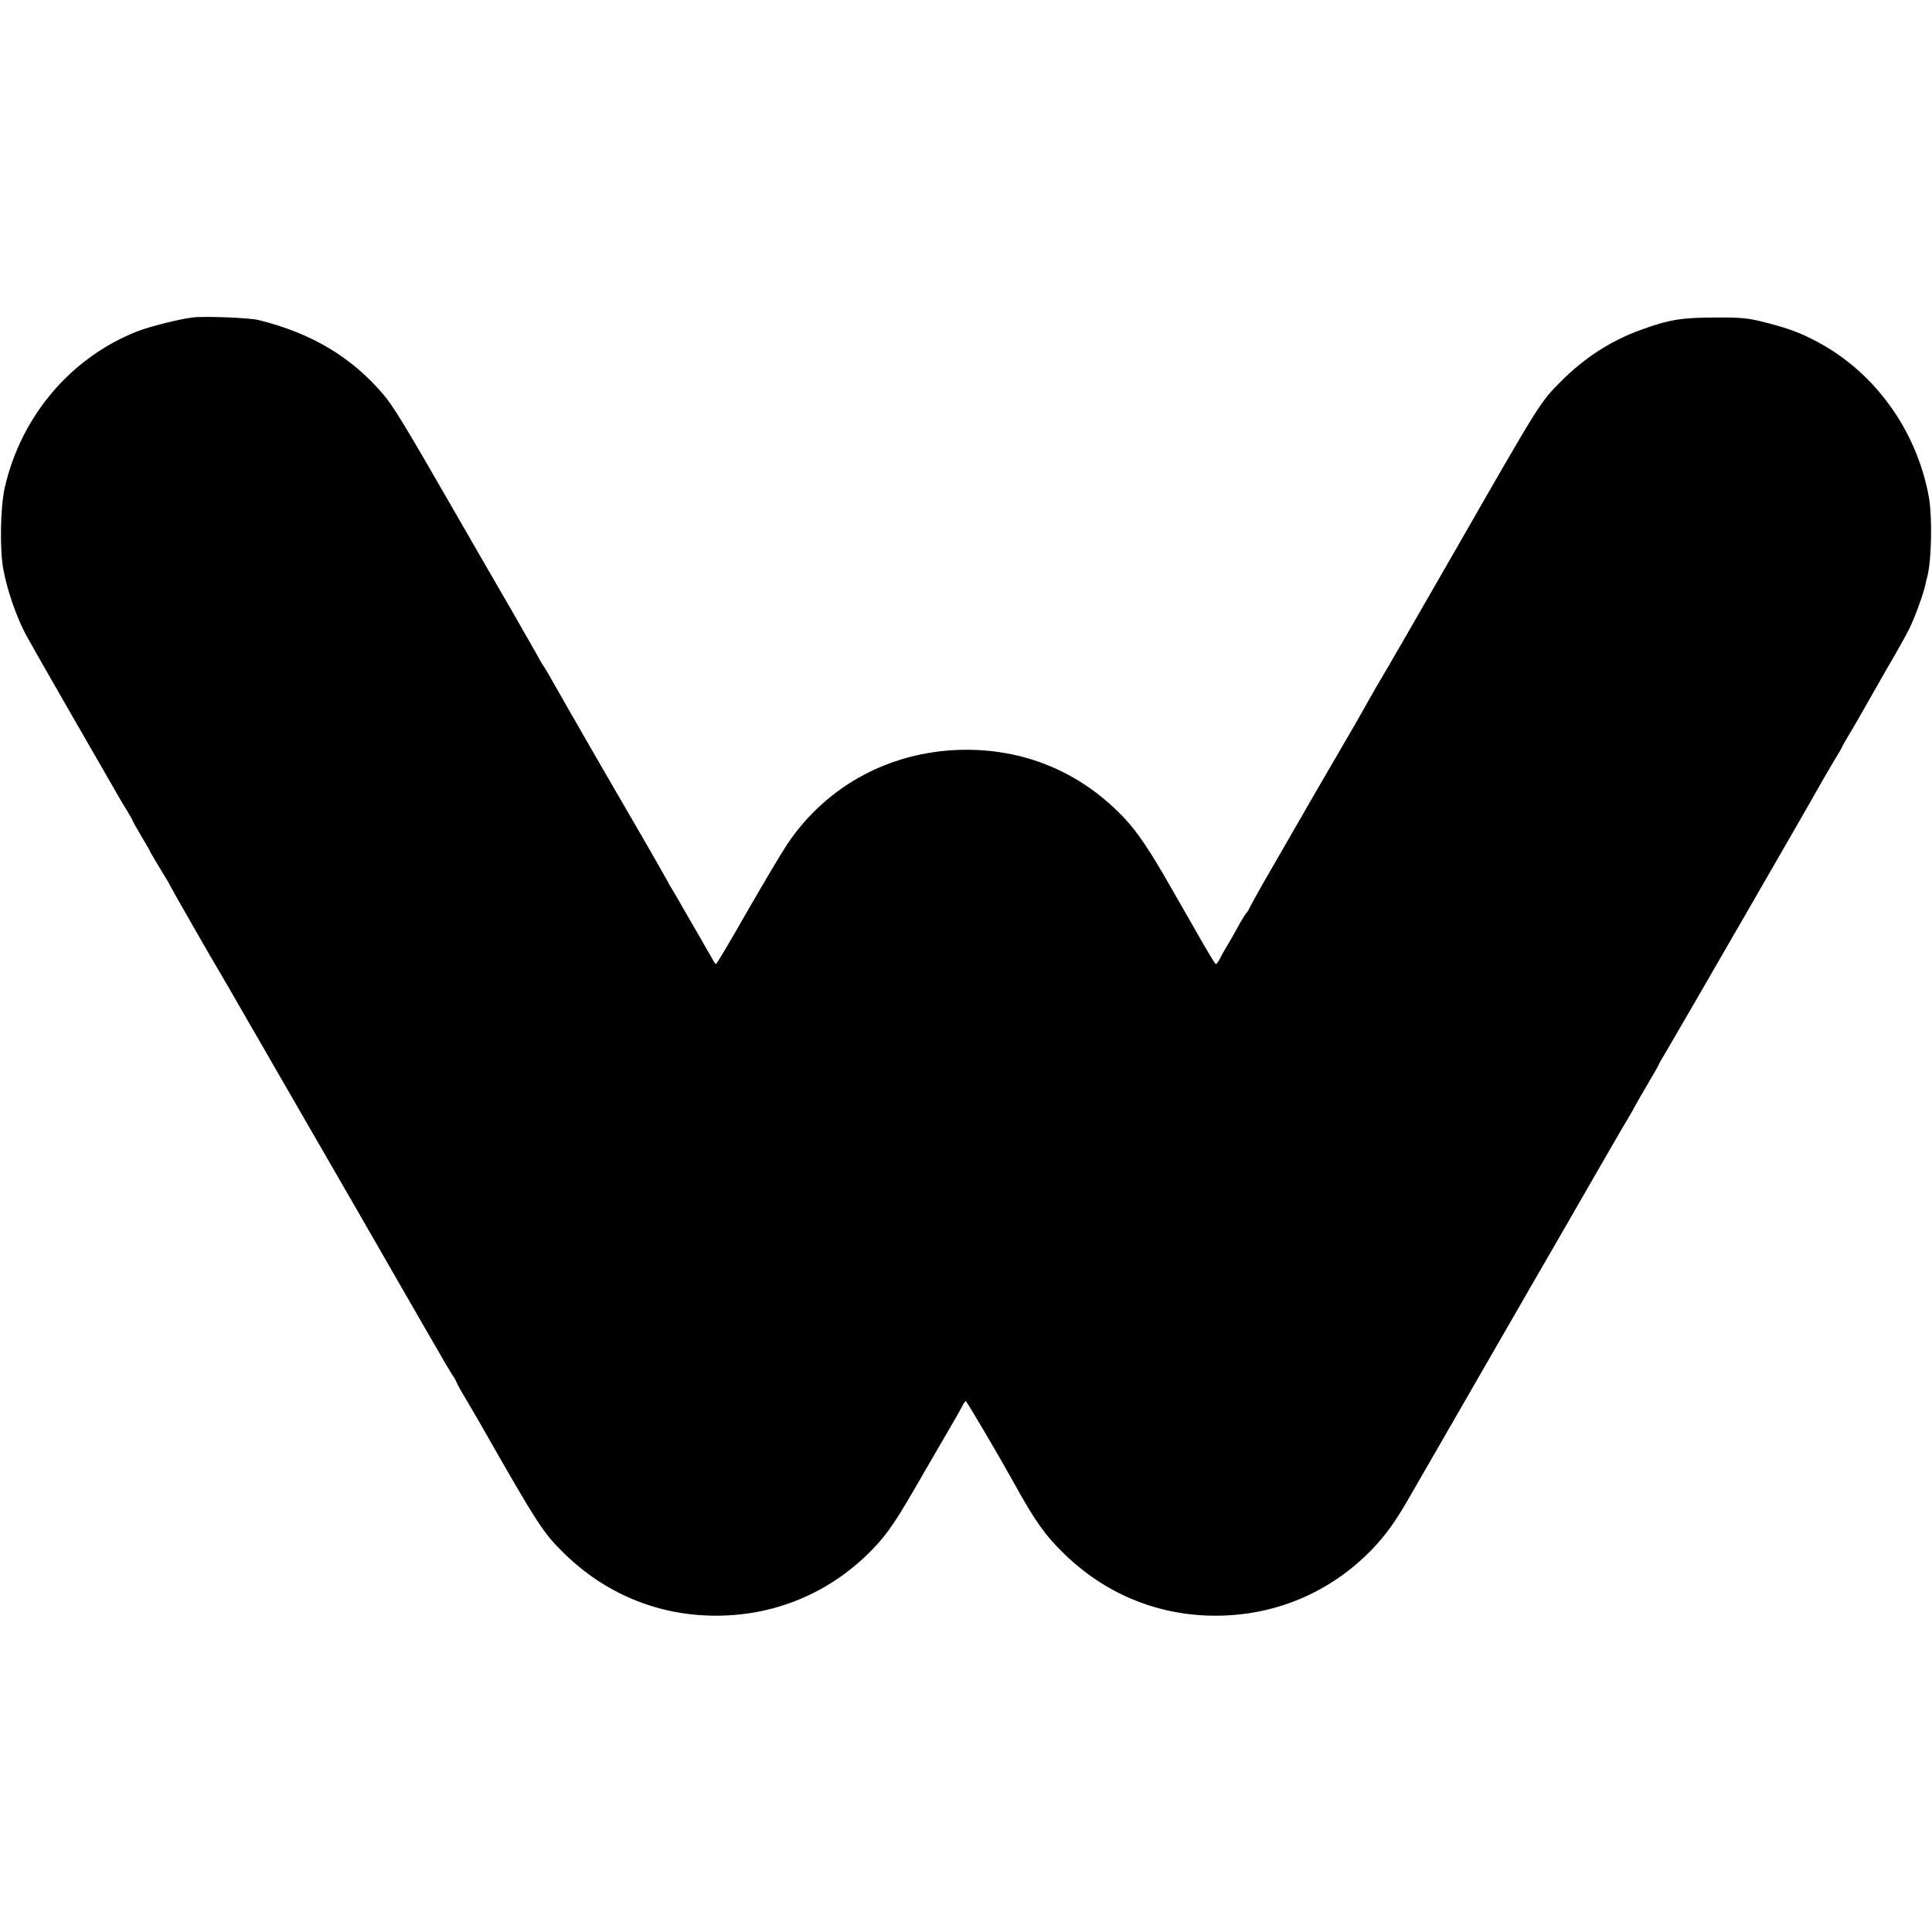
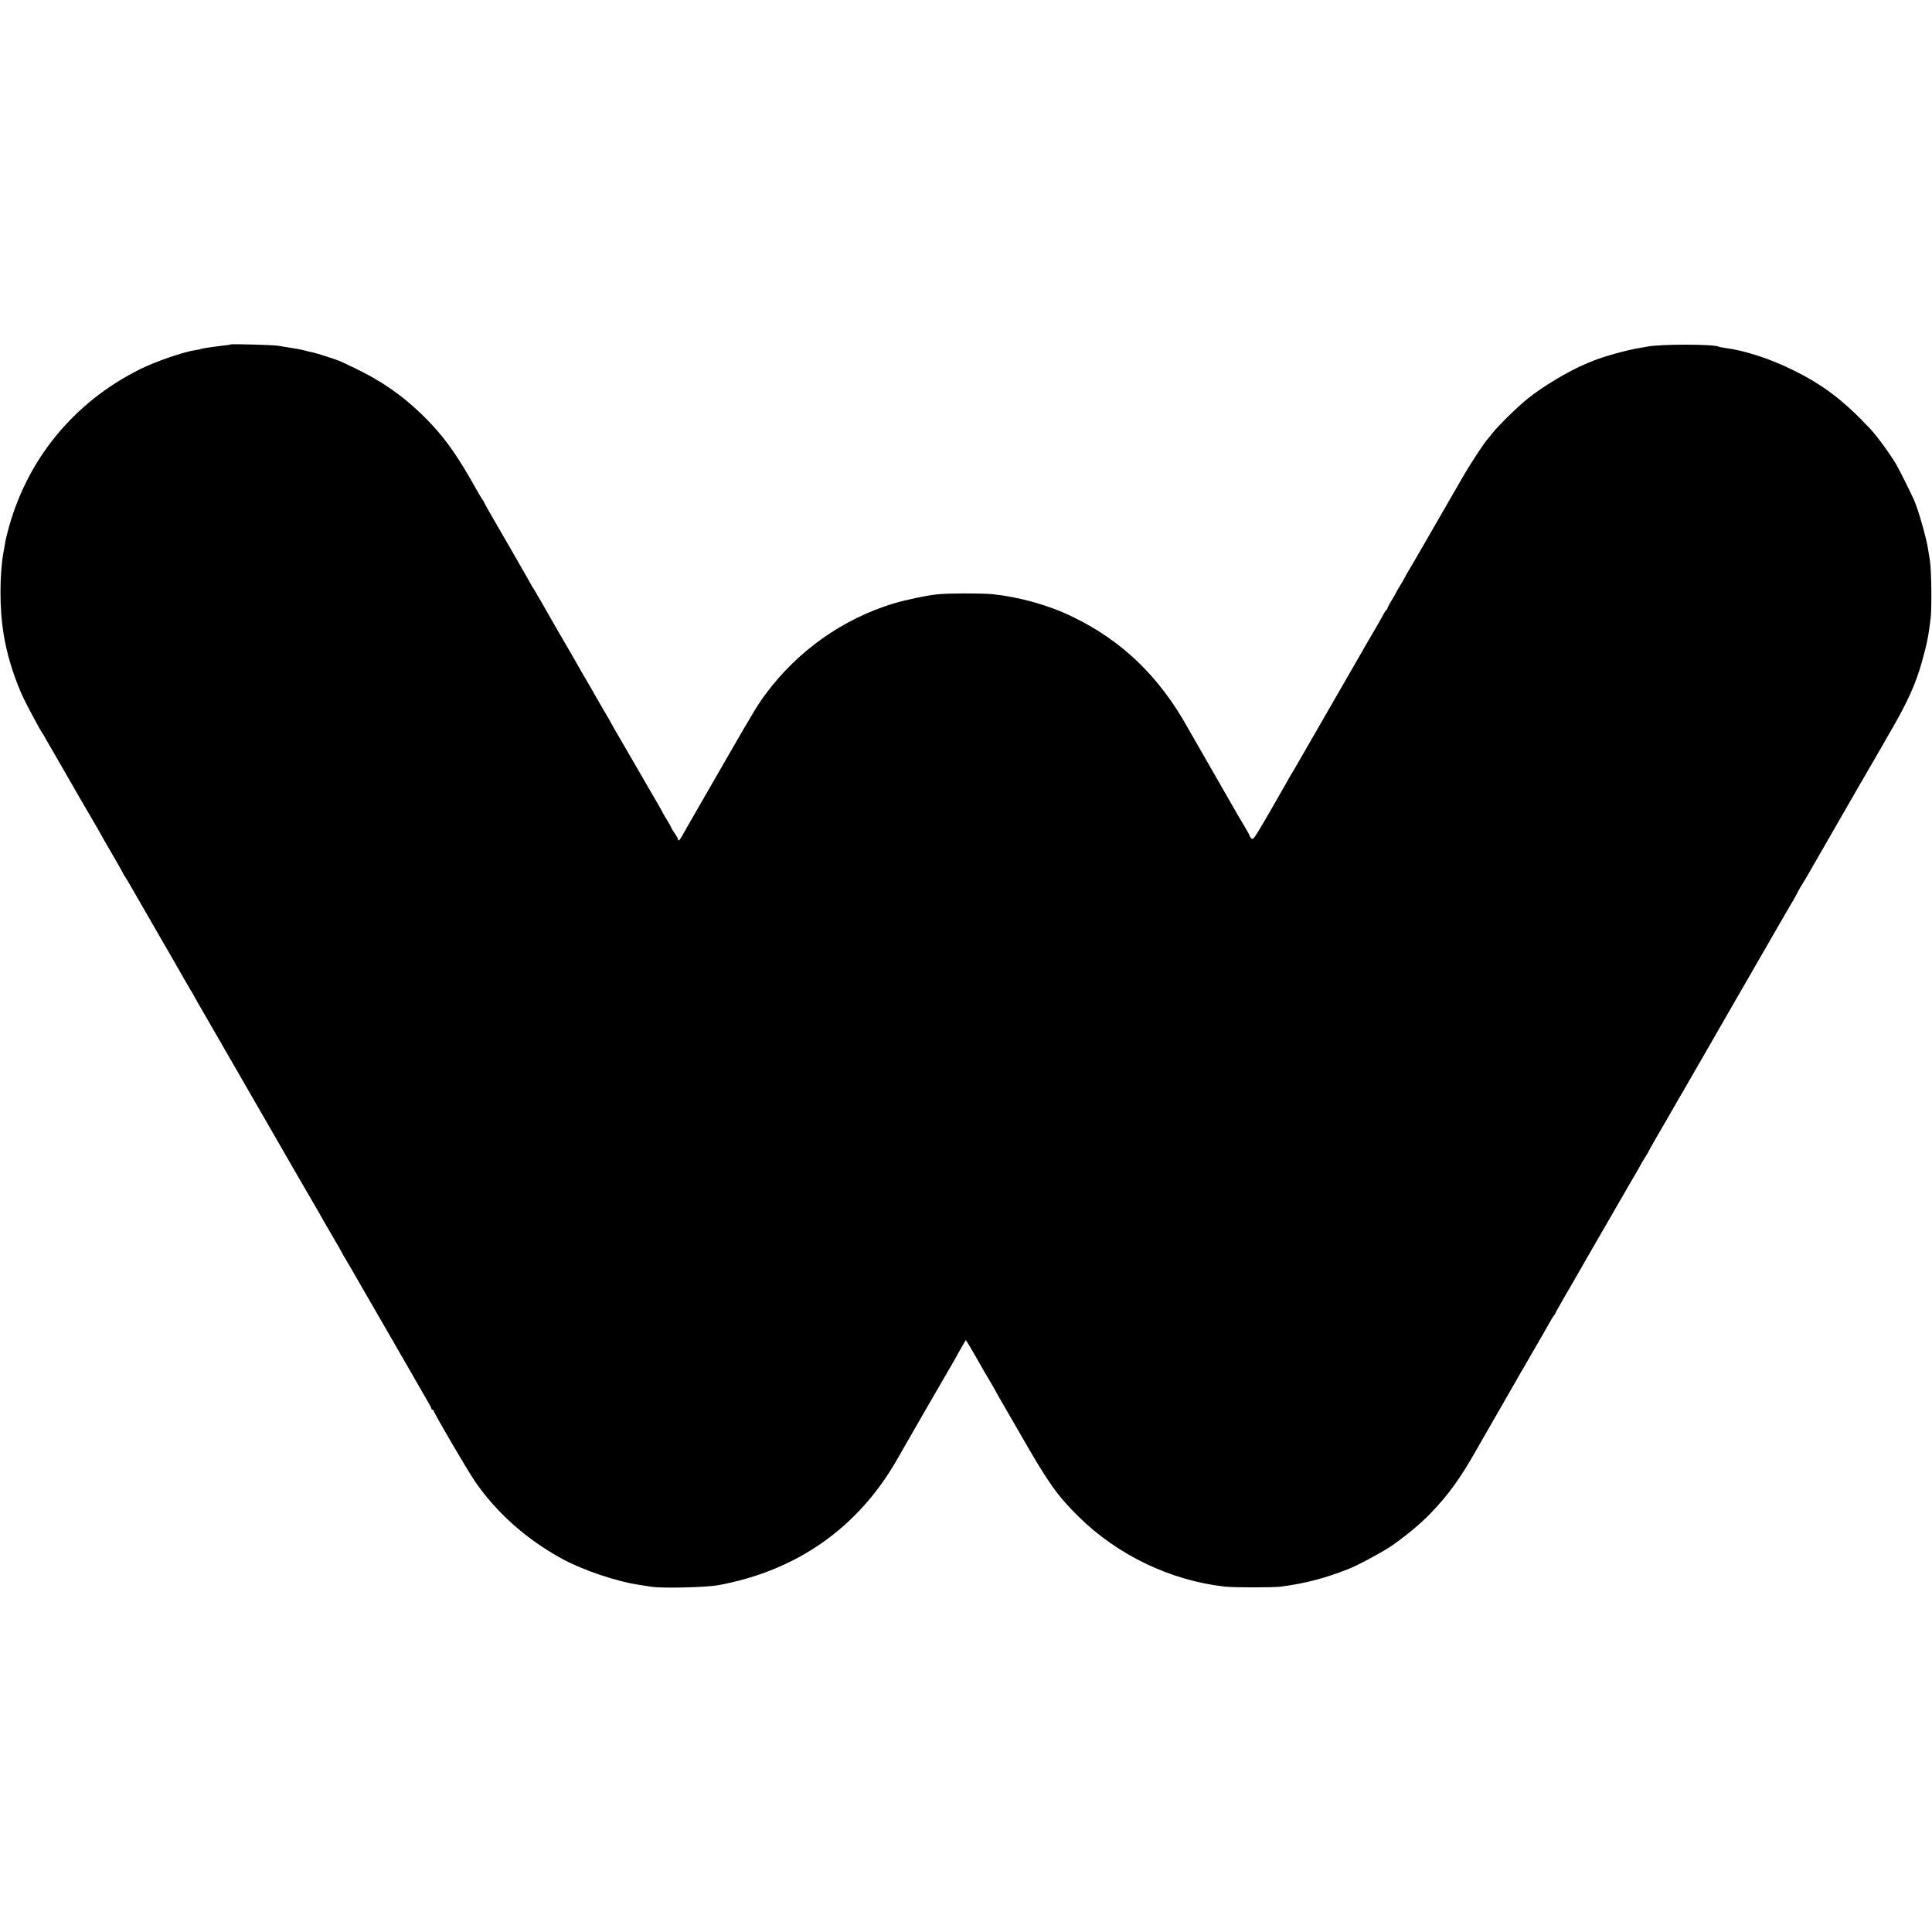
- <svg xmlns="http://www.w3.org/2000/svg" version="1.0" width="990pt" height="990pt" viewBox="0 0 990 990" preserveAspectRatio="xMidYMid meet">
-   <g transform="translate(0,990) scale(0.1,-0.1)" fill="#000000" stroke="none">
-     <path d="M985 8273 c-72 -9 -219 -47 -282 -71 -341 -135 -595 -434 -679 -802 -22 -100 -26 -315 -7 -417 20 -109 67 -244 117 -338 24 -44 128 -226 231 -405 103 -179 199 -345 213 -370 14 -25 42 -74 64 -109 21 -34 38 -65 38 -67 0 -2 20 -38 45 -80 25 -41 45 -77 45 -79 0 -2 23 -40 50 -85 28 -45 50 -83 50 -85 0 -3 223 -393 249 -435 5 -8 68 -116 139 -240 145 -251 254 -441 554 -960 112 -195 216 -375 230 -400 14 -25 67 -117 118 -205 51 -88 101 -174 111 -192 10 -17 29 -50 43 -72 15 -22 26 -43 26 -45 0 -3 22 -43 49 -88 27 -46 58 -99 69 -118 300 -527 326 -566 435 -672 207 -202 470 -312 754 -317 316 -6 608 115 827 343 78 82 117 140 256 382 73 126 146 252 162 279 16 28 34 60 40 72 6 13 14 23 17 23 5 0 168 -277 249 -423 104 -189 157 -264 255 -359 207 -202 470 -312 754 -317 316 -6 608 115 827 343 67 71 114 136 178 246 44 77 617 1070 684 1187 11 18 69 119 130 225 189 329 303 526 324 560 11 18 23 40 27 48 4 8 33 59 65 113 32 54 58 100 58 102 0 3 20 37 44 77 48 81 741 1280 789 1368 17 30 48 83 69 118 21 34 38 64 38 66 0 2 18 34 40 70 22 37 53 90 69 119 16 28 69 122 118 207 50 85 102 178 116 207 25 49 75 185 83 226 2 10 5 26 8 35 24 81 29 312 9 420 -63 338 -276 633 -568 789 -90 48 -146 69 -270 101 -87 22 -120 26 -255 25 -171 0 -239 -11 -381 -63 -153 -55 -289 -143 -409 -263 -109 -109 -107 -107 -540 -862 -141 -246 -382 -664 -390 -675 -5 -8 -31 -53 -57 -99 -26 -47 -57 -101 -68 -120 -11 -20 -46 -79 -76 -131 -49 -84 -124 -212 -401 -694 -37 -66 -68 -122 -68 -124 0 -3 -6 -13 -14 -21 -7 -9 -27 -41 -43 -71 -16 -30 -41 -73 -54 -95 -13 -22 -31 -52 -38 -68 -8 -15 -17 -27 -20 -27 -5 0 -32 44 -132 220 -14 25 -63 110 -109 190 -98 172 -162 267 -227 336 -214 228 -492 350 -803 352 -381 2 -722 -177 -928 -487 -31 -47 -124 -204 -207 -348 -82 -145 -153 -263 -156 -263 -3 0 -11 10 -17 23 -7 12 -20 36 -30 52 -9 17 -51 89 -92 160 -41 72 -80 139 -87 150 -7 11 -16 27 -20 35 -4 8 -53 94 -108 190 -107 183 -359 620 -393 680 -11 19 -36 64 -57 100 -21 36 -46 81 -57 100 -11 19 -24 40 -28 45 -4 6 -21 35 -37 65 -17 30 -71 125 -120 210 -50 85 -192 332 -317 549 -231 402 -291 500 -342 560 -163 192 -368 314 -639 381 -49 12 -281 21 -340 13z" />
+ <svg xmlns="http://www.w3.org/2000/svg" version="1.0" width="1724pt" height="1724pt" viewBox="0 0 1724 1724" preserveAspectRatio="xMidYMid meet">
+   <g transform="translate(0,1724) scale(0.1,-0.1)" fill="#000000" stroke="none">
+     <path d="M2060 14167 c-3 -3 -30 -7 -60 -10 -83 -9 -202 -27 -209 -31 -3 -3 -25 -7 -47 -10 -109 -17 -351 -100 -491 -169 -600 -297 -1024 -819 -1187 -1462 -15 -59 -18 -73 -37 -185 -33 -191 -33 -493 1 -705 28 -180 85 -371 164 -551 31 -70 164 -321 186 -349 4 -5 19 -30 32 -55 14 -25 49 -85 78 -135 29 -49 62 -108 75 -130 38 -68 281 -488 304 -525 11 -19 24 -42 28 -50 4 -8 51 -91 105 -183 54 -93 98 -171 98 -174 0 -3 8 -17 19 -31 10 -15 29 -47 43 -72 14 -25 58 -101 98 -170 40 -69 106 -183 147 -255 41 -71 78 -137 84 -145 5 -8 54 -94 109 -190 55 -96 104 -182 110 -190 5 -8 22 -37 37 -65 15 -27 32 -58 38 -67 12 -20 537 -930 587 -1018 157 -274 456 -791 468 -810 6 -8 13 -22 17 -30 4 -8 49 -87 100 -174 51 -87 93 -160 93 -162 0 -2 17 -32 38 -66 21 -35 52 -88 69 -118 17 -30 146 -255 288 -500 141 -245 270 -467 285 -495 15 -27 49 -85 74 -128 25 -43 46 -82 46 -87 0 -6 5 -10 10 -10 6 0 10 -4 10 -9 0 -17 304 -537 369 -631 191 -277 453 -511 766 -684 191 -106 499 -210 710 -240 22 -3 69 -10 105 -16 99 -14 478 -5 585 14 705 128 1254 514 1602 1126 97 170 364 634 452 784 44 76 81 139 81 141 0 2 18 33 39 70 l39 67 25 -38 c13 -22 35 -59 49 -84 45 -80 158 -275 168 -290 6 -8 13 -22 17 -30 4 -8 20 -37 36 -65 16 -27 108 -187 205 -355 235 -411 320 -530 507 -714 349 -344 822 -570 1305 -624 84 -9 428 -9 500 0 216 28 392 74 605 158 73 28 273 135 363 193 113 74 269 201 361 296 164 170 270 315 416 574 50 87 98 172 109 190 45 79 205 356 228 397 14 25 81 142 150 260 69 118 140 242 158 275 18 33 39 67 46 76 8 8 14 18 14 21 0 4 38 72 85 153 47 80 96 165 109 188 13 23 49 87 81 142 157 271 390 675 413 715 14 25 34 59 44 75 10 17 21 37 25 45 3 8 21 39 40 68 18 29 33 54 33 56 0 2 39 71 86 153 48 81 98 168 112 193 14 25 65 114 115 199 49 85 149 258 222 385 73 127 173 301 222 386 153 265 434 753 461 800 14 25 45 78 69 118 24 41 43 76 43 78 0 2 11 21 23 42 30 47 59 96 306 527 111 193 205 357 210 365 14 23 151 260 174 300 11 19 61 107 112 195 160 275 231 434 288 640 43 155 56 220 75 380 11 95 7 433 -7 515 -7 41 -15 89 -17 105 -14 94 -86 346 -123 430 -20 47 -132 273 -154 310 -55 96 -171 255 -235 325 -241 257 -422 395 -697 530 -198 98 -428 173 -600 195 -27 4 -53 9 -56 11 -41 24 -527 25 -645 0 -12 -2 -38 -7 -57 -10 -115 -18 -328 -77 -422 -116 -16 -7 -46 -19 -65 -27 -155 -65 -383 -202 -515 -308 -97 -78 -266 -244 -317 -310 -12 -16 -31 -39 -41 -50 -35 -39 -155 -221 -229 -350 -41 -71 -162 -281 -268 -465 -106 -184 -203 -352 -216 -372 -13 -21 -24 -40 -24 -43 0 -2 -18 -34 -40 -70 -22 -36 -40 -67 -40 -69 0 -2 -18 -34 -40 -70 -22 -36 -40 -70 -40 -75 0 -5 -3 -11 -7 -13 -5 -2 -15 -16 -24 -33 -15 -30 -118 -208 -158 -275 -11 -19 -28 -48 -37 -65 -21 -37 -566 -983 -602 -1045 -15 -25 -32 -54 -39 -65 -7 -11 -15 -26 -19 -34 -4 -8 -76 -133 -159 -278 -143 -247 -153 -261 -169 -244 -9 9 -16 21 -16 25 0 4 -20 40 -43 79 -24 40 -55 92 -69 117 -14 25 -112 196 -218 380 -106 184 -204 355 -218 380 -257 464 -592 786 -1039 1000 -208 101 -473 174 -708 198 -93 9 -391 9 -485 -1 -97 -9 -290 -50 -399 -83 -452 -138 -853 -422 -1138 -806 -71 -96 -110 -160 -336 -553 -107 -187 -237 -412 -288 -500 -51 -88 -104 -181 -118 -207 -25 -46 -41 -60 -41 -37 0 6 -13 30 -30 54 -16 24 -30 46 -30 49 0 4 -18 36 -40 72 -22 36 -40 67 -40 69 0 3 -74 133 -100 175 -5 8 -71 122 -147 254 -76 131 -153 264 -171 295 -18 31 -37 65 -43 76 -5 11 -21 38 -34 60 -13 22 -30 51 -38 65 -8 14 -31 54 -52 90 -20 36 -46 81 -57 100 -11 19 -44 76 -73 125 -29 50 -63 110 -77 135 -14 25 -49 86 -78 135 -29 50 -62 106 -73 125 -88 156 -210 367 -217 375 -4 6 -21 35 -37 65 -17 30 -63 111 -103 180 -40 69 -83 144 -96 167 -13 23 -62 108 -109 188 -47 81 -85 149 -85 152 0 3 -8 17 -19 31 -10 15 -29 47 -43 72 -158 284 -266 442 -402 588 -199 213 -402 365 -656 490 -74 37 -149 72 -165 79 -44 18 -213 72 -238 77 -12 2 -40 9 -62 14 -49 14 -68 17 -255 47 -44 7 -414 17 -420 12z" />
  </g>
</svg>
